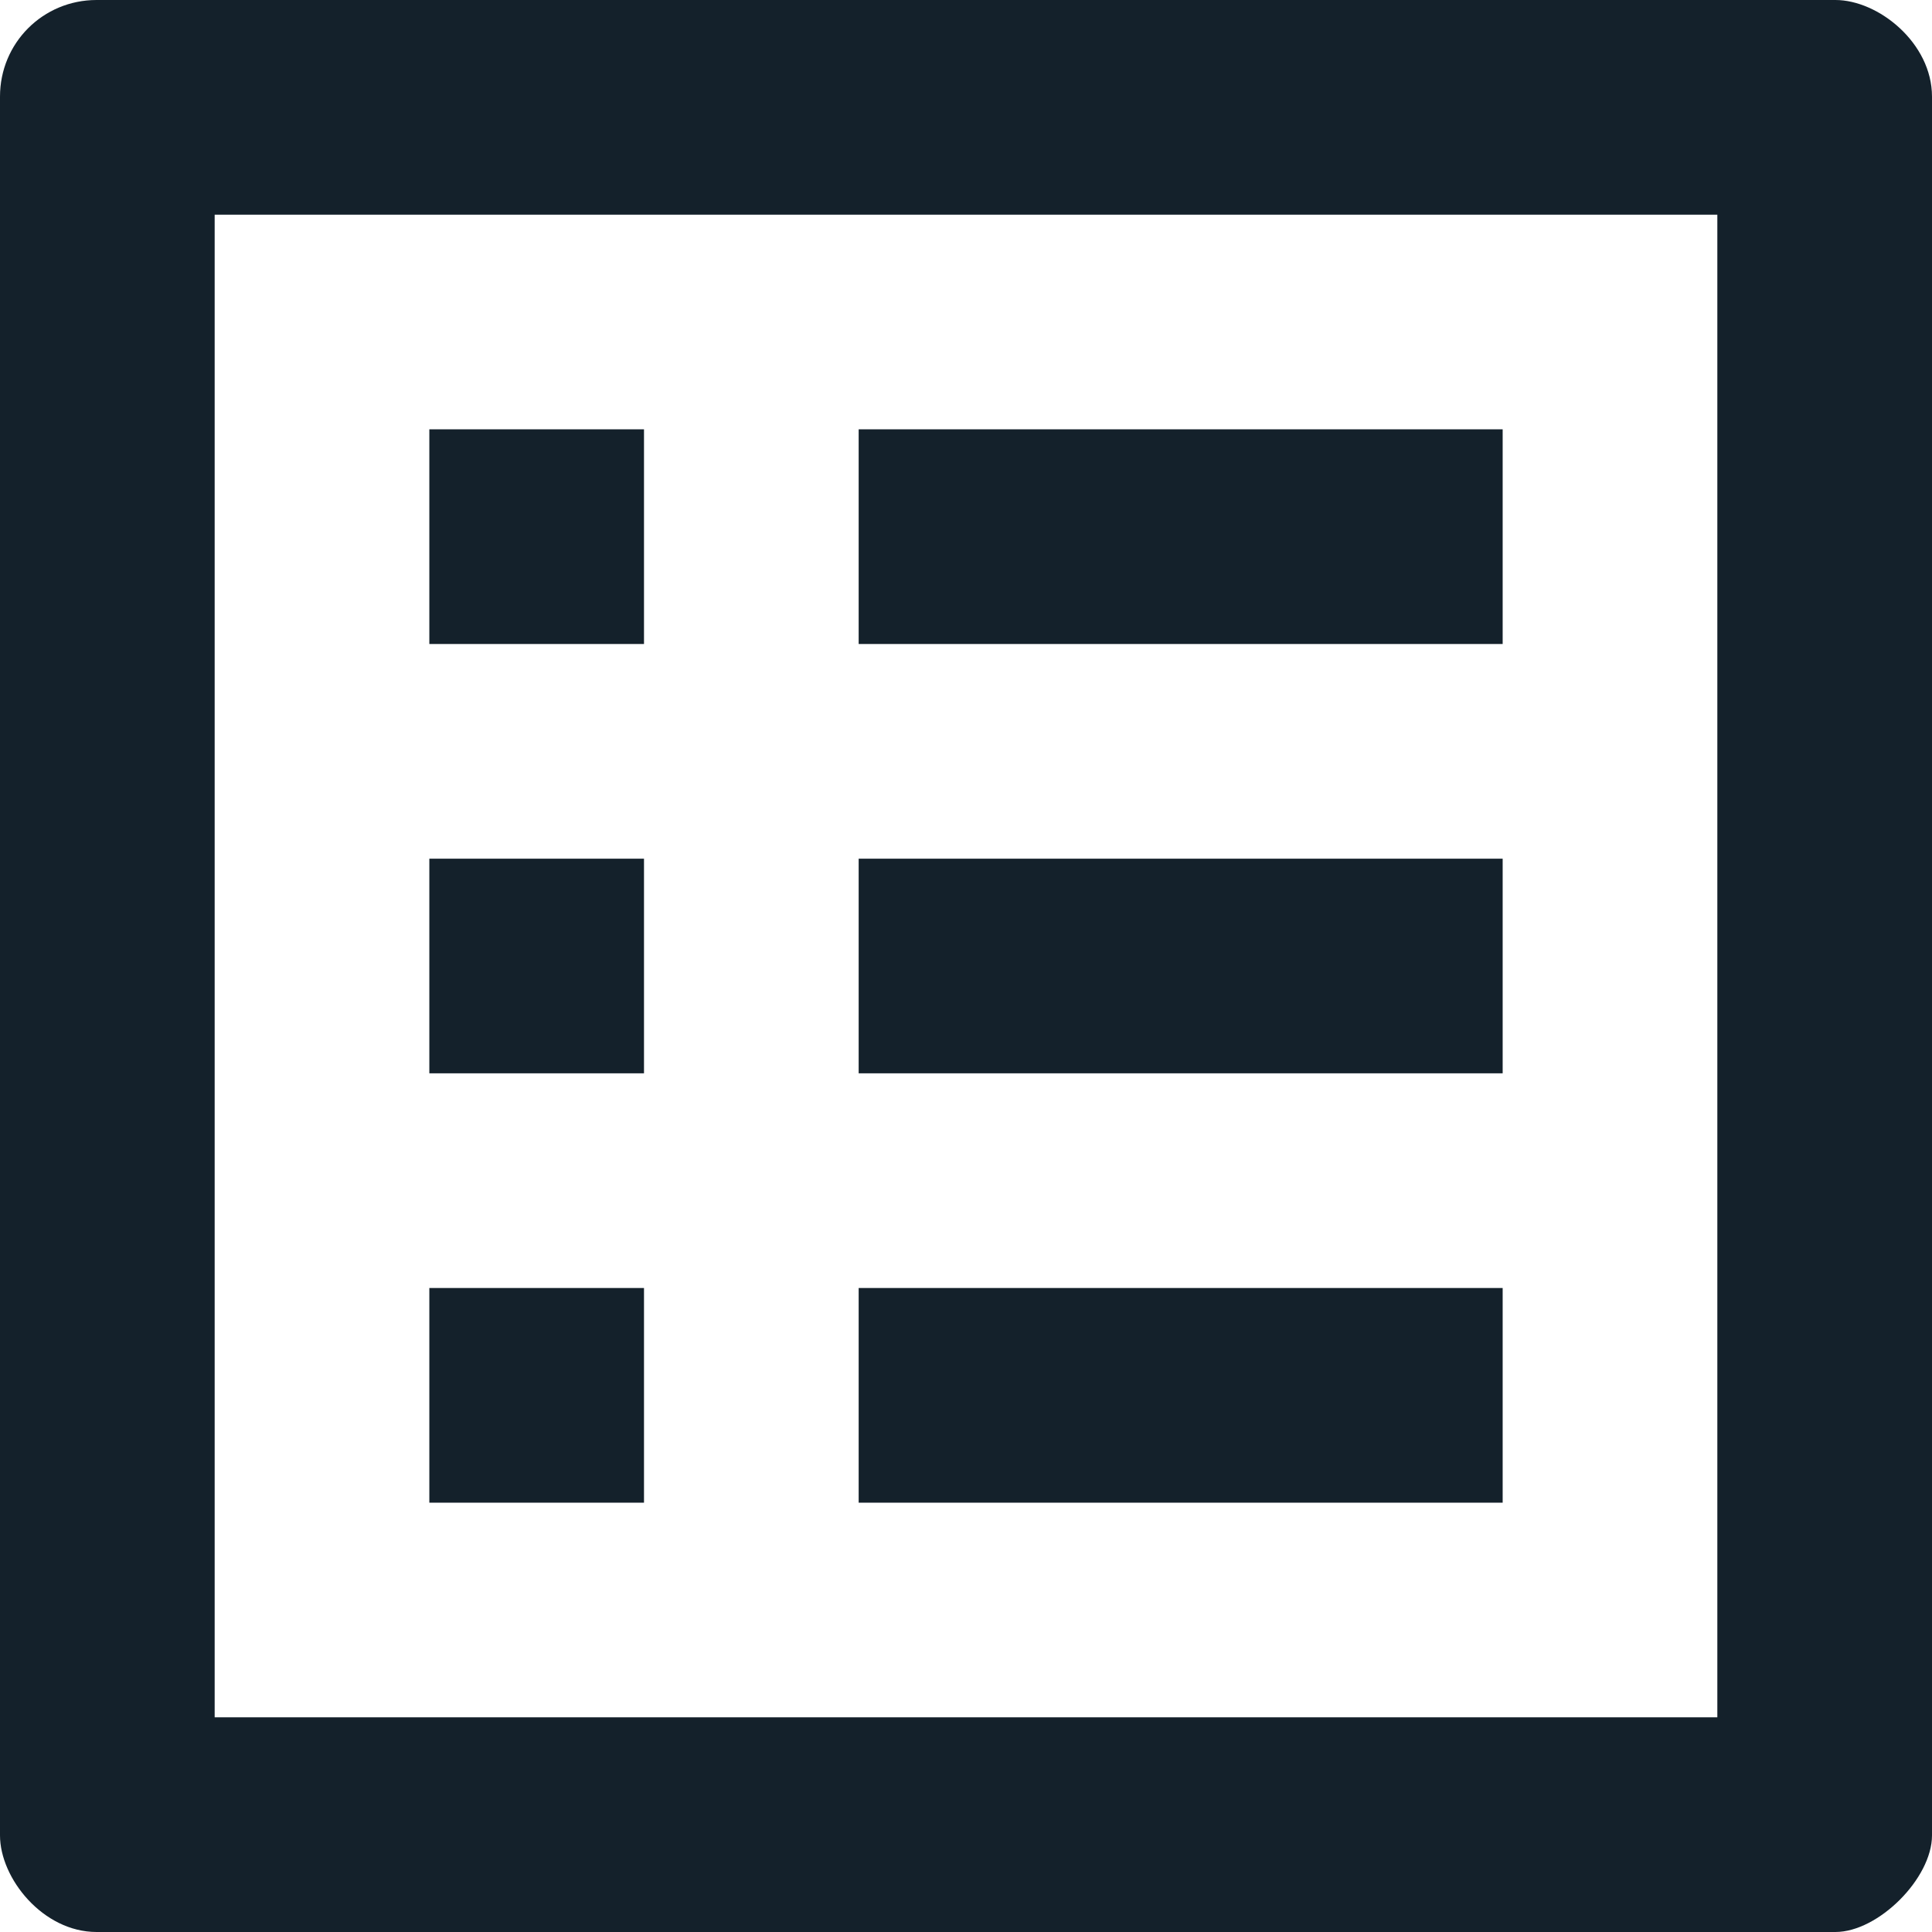
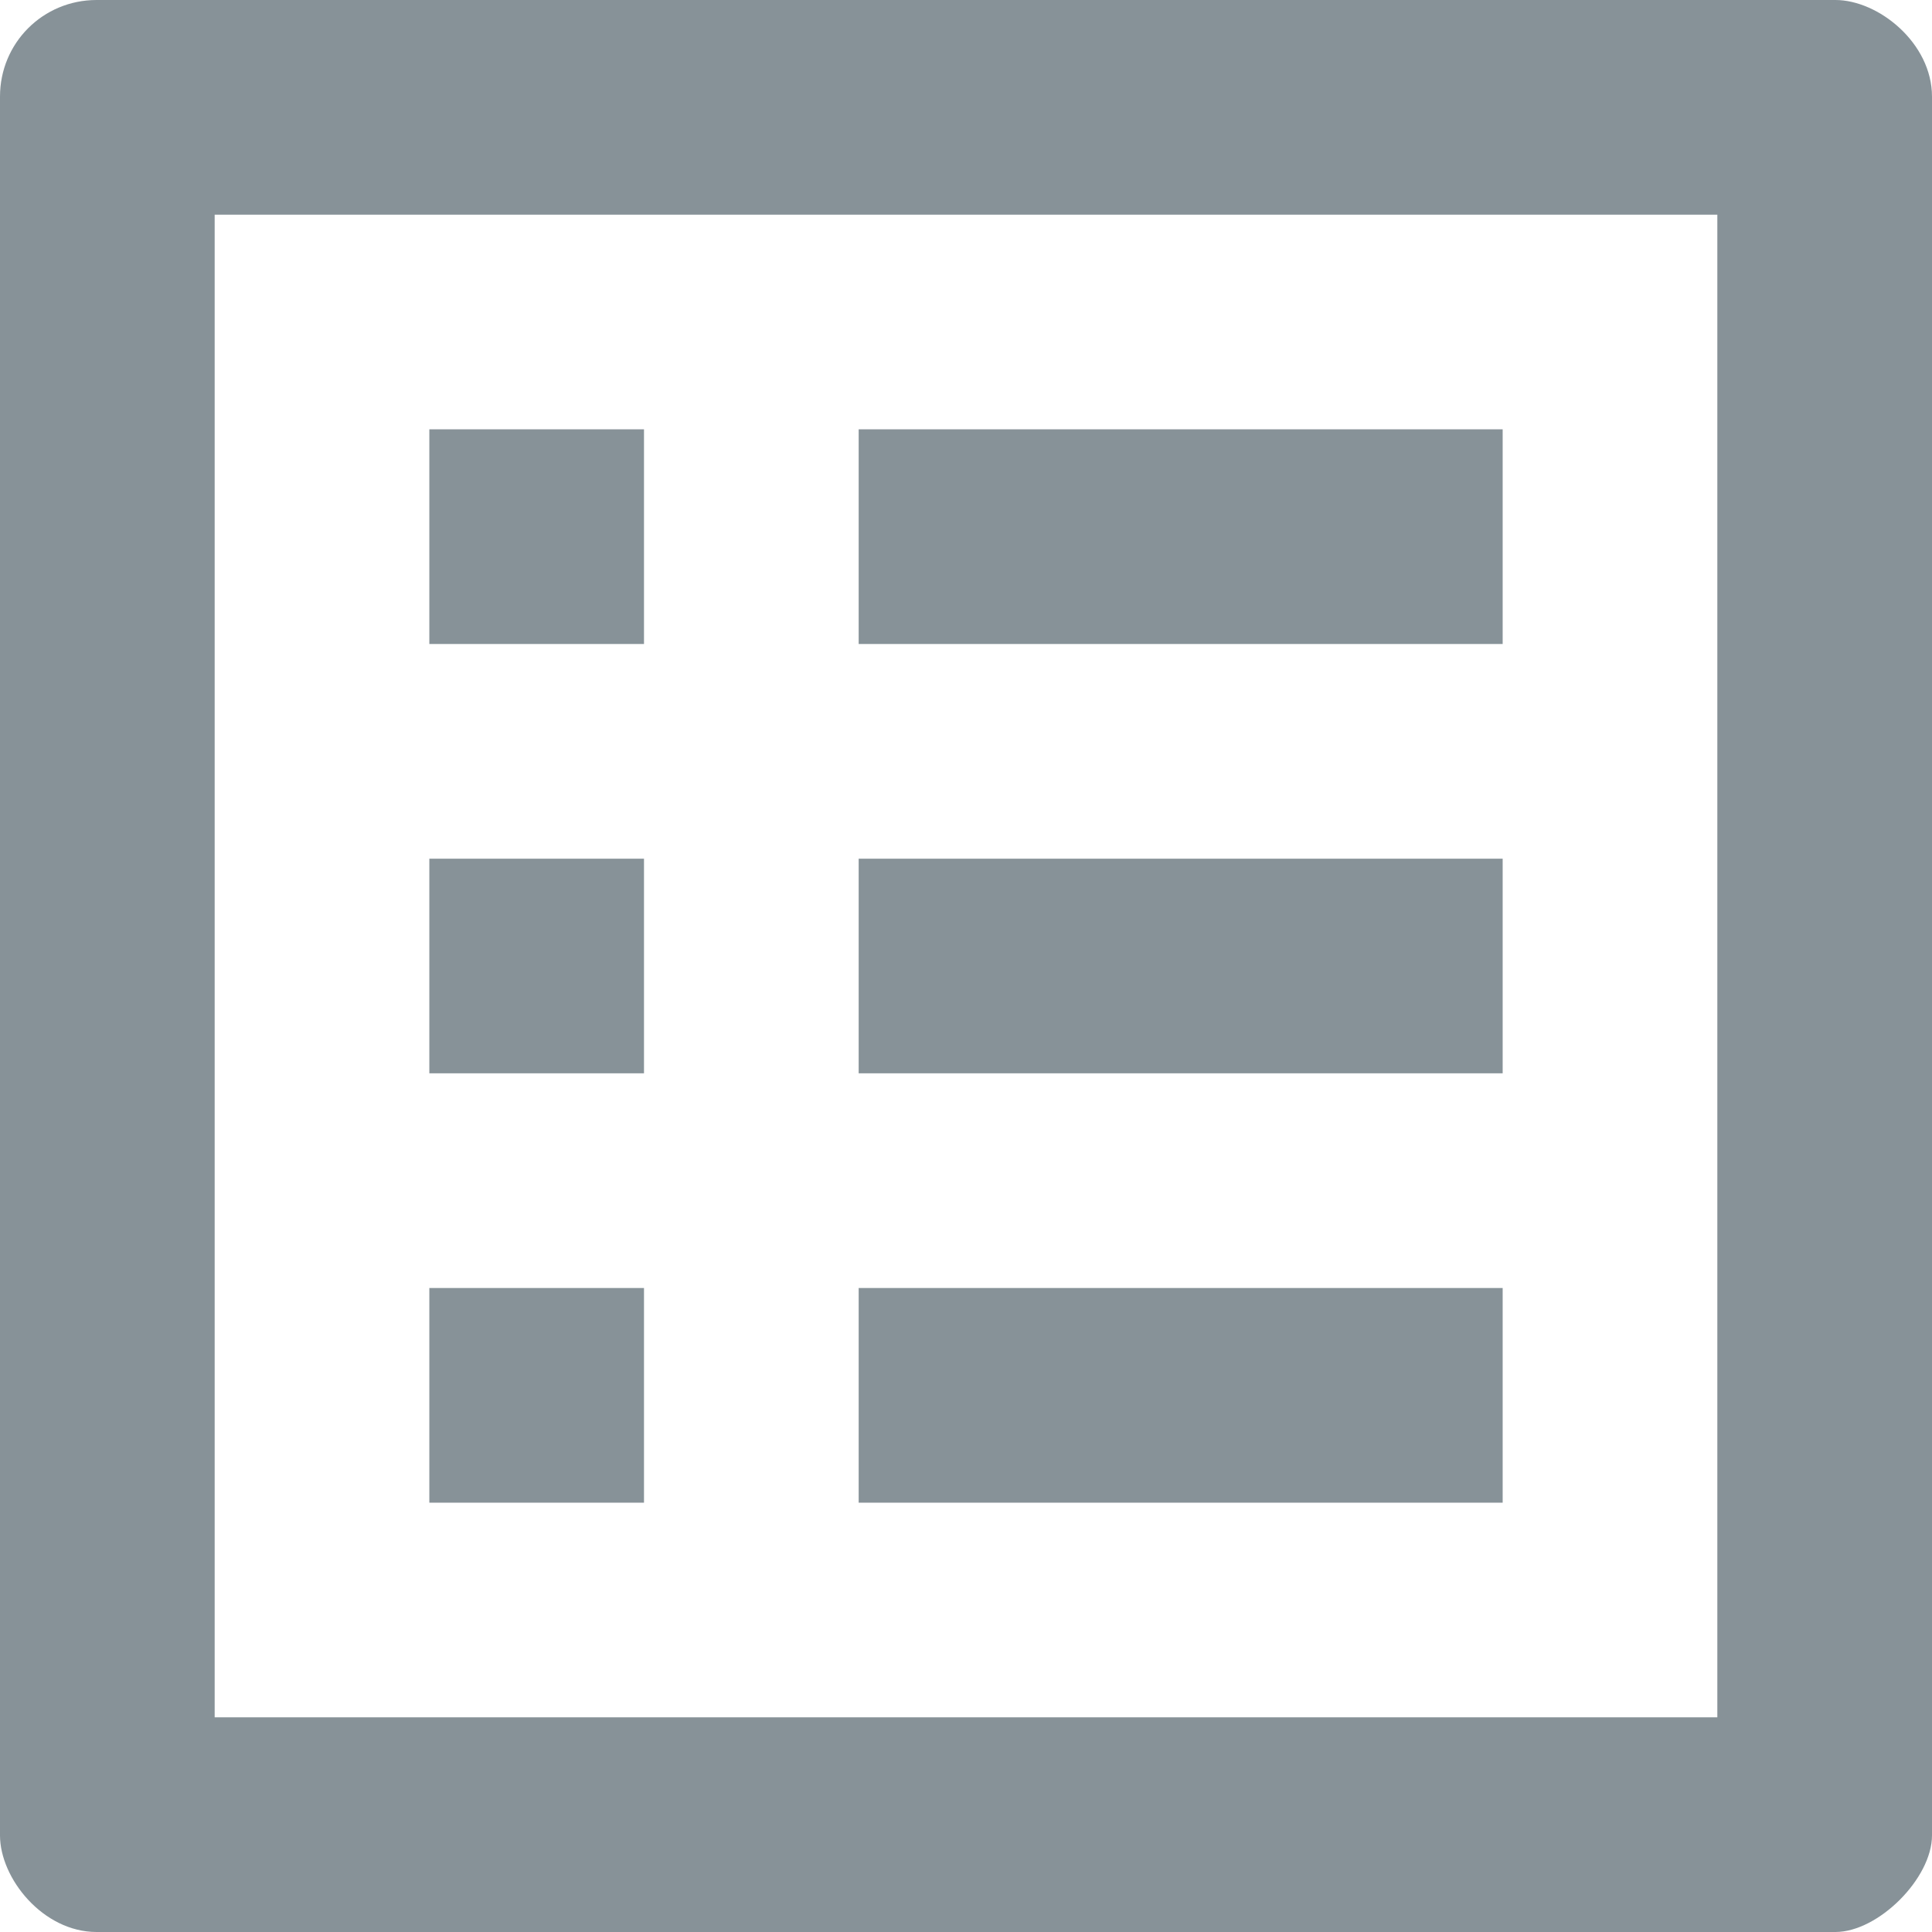
<svg xmlns="http://www.w3.org/2000/svg" width="18" height="18" viewBox="0 0 18 18" fill="none">
-   <path d="M16 2V16H2V2H16ZM17.1 0H0.9C0.4 0 0 0.4 0 0.9V17.1C0 17.5 0.4 18 0.9 18H17.1C17.5 18 18 17.5 18 17.1V0.9C18 0.4 17.5 0 17.1 0ZM8 4H14V6H8V4ZM8 8H14V10H8V8ZM8 12H14V14H8V12ZM4 4H6V6H4V4ZM4 8H6V10H4V8ZM4 12H6V14H4V12Z" fill="#14212B" />
+   <path d="M16 2V16H2V2H16ZM17.1 0H0.9C0.4 0 0 0.4 0 0.9V17.1C0 17.5 0.4 18 0.9 18H17.1C17.5 18 18 17.5 18 17.1V0.9C18 0.4 17.5 0 17.1 0ZM8 4H14V6H8V4ZM8 8H14V10H8V8ZM8 12H14V14H8V12ZM4 4H6V6H4V4ZM4 8H6V10H4V8ZM4 12H6V14H4V12Z" fill="#879298" />
</svg>
